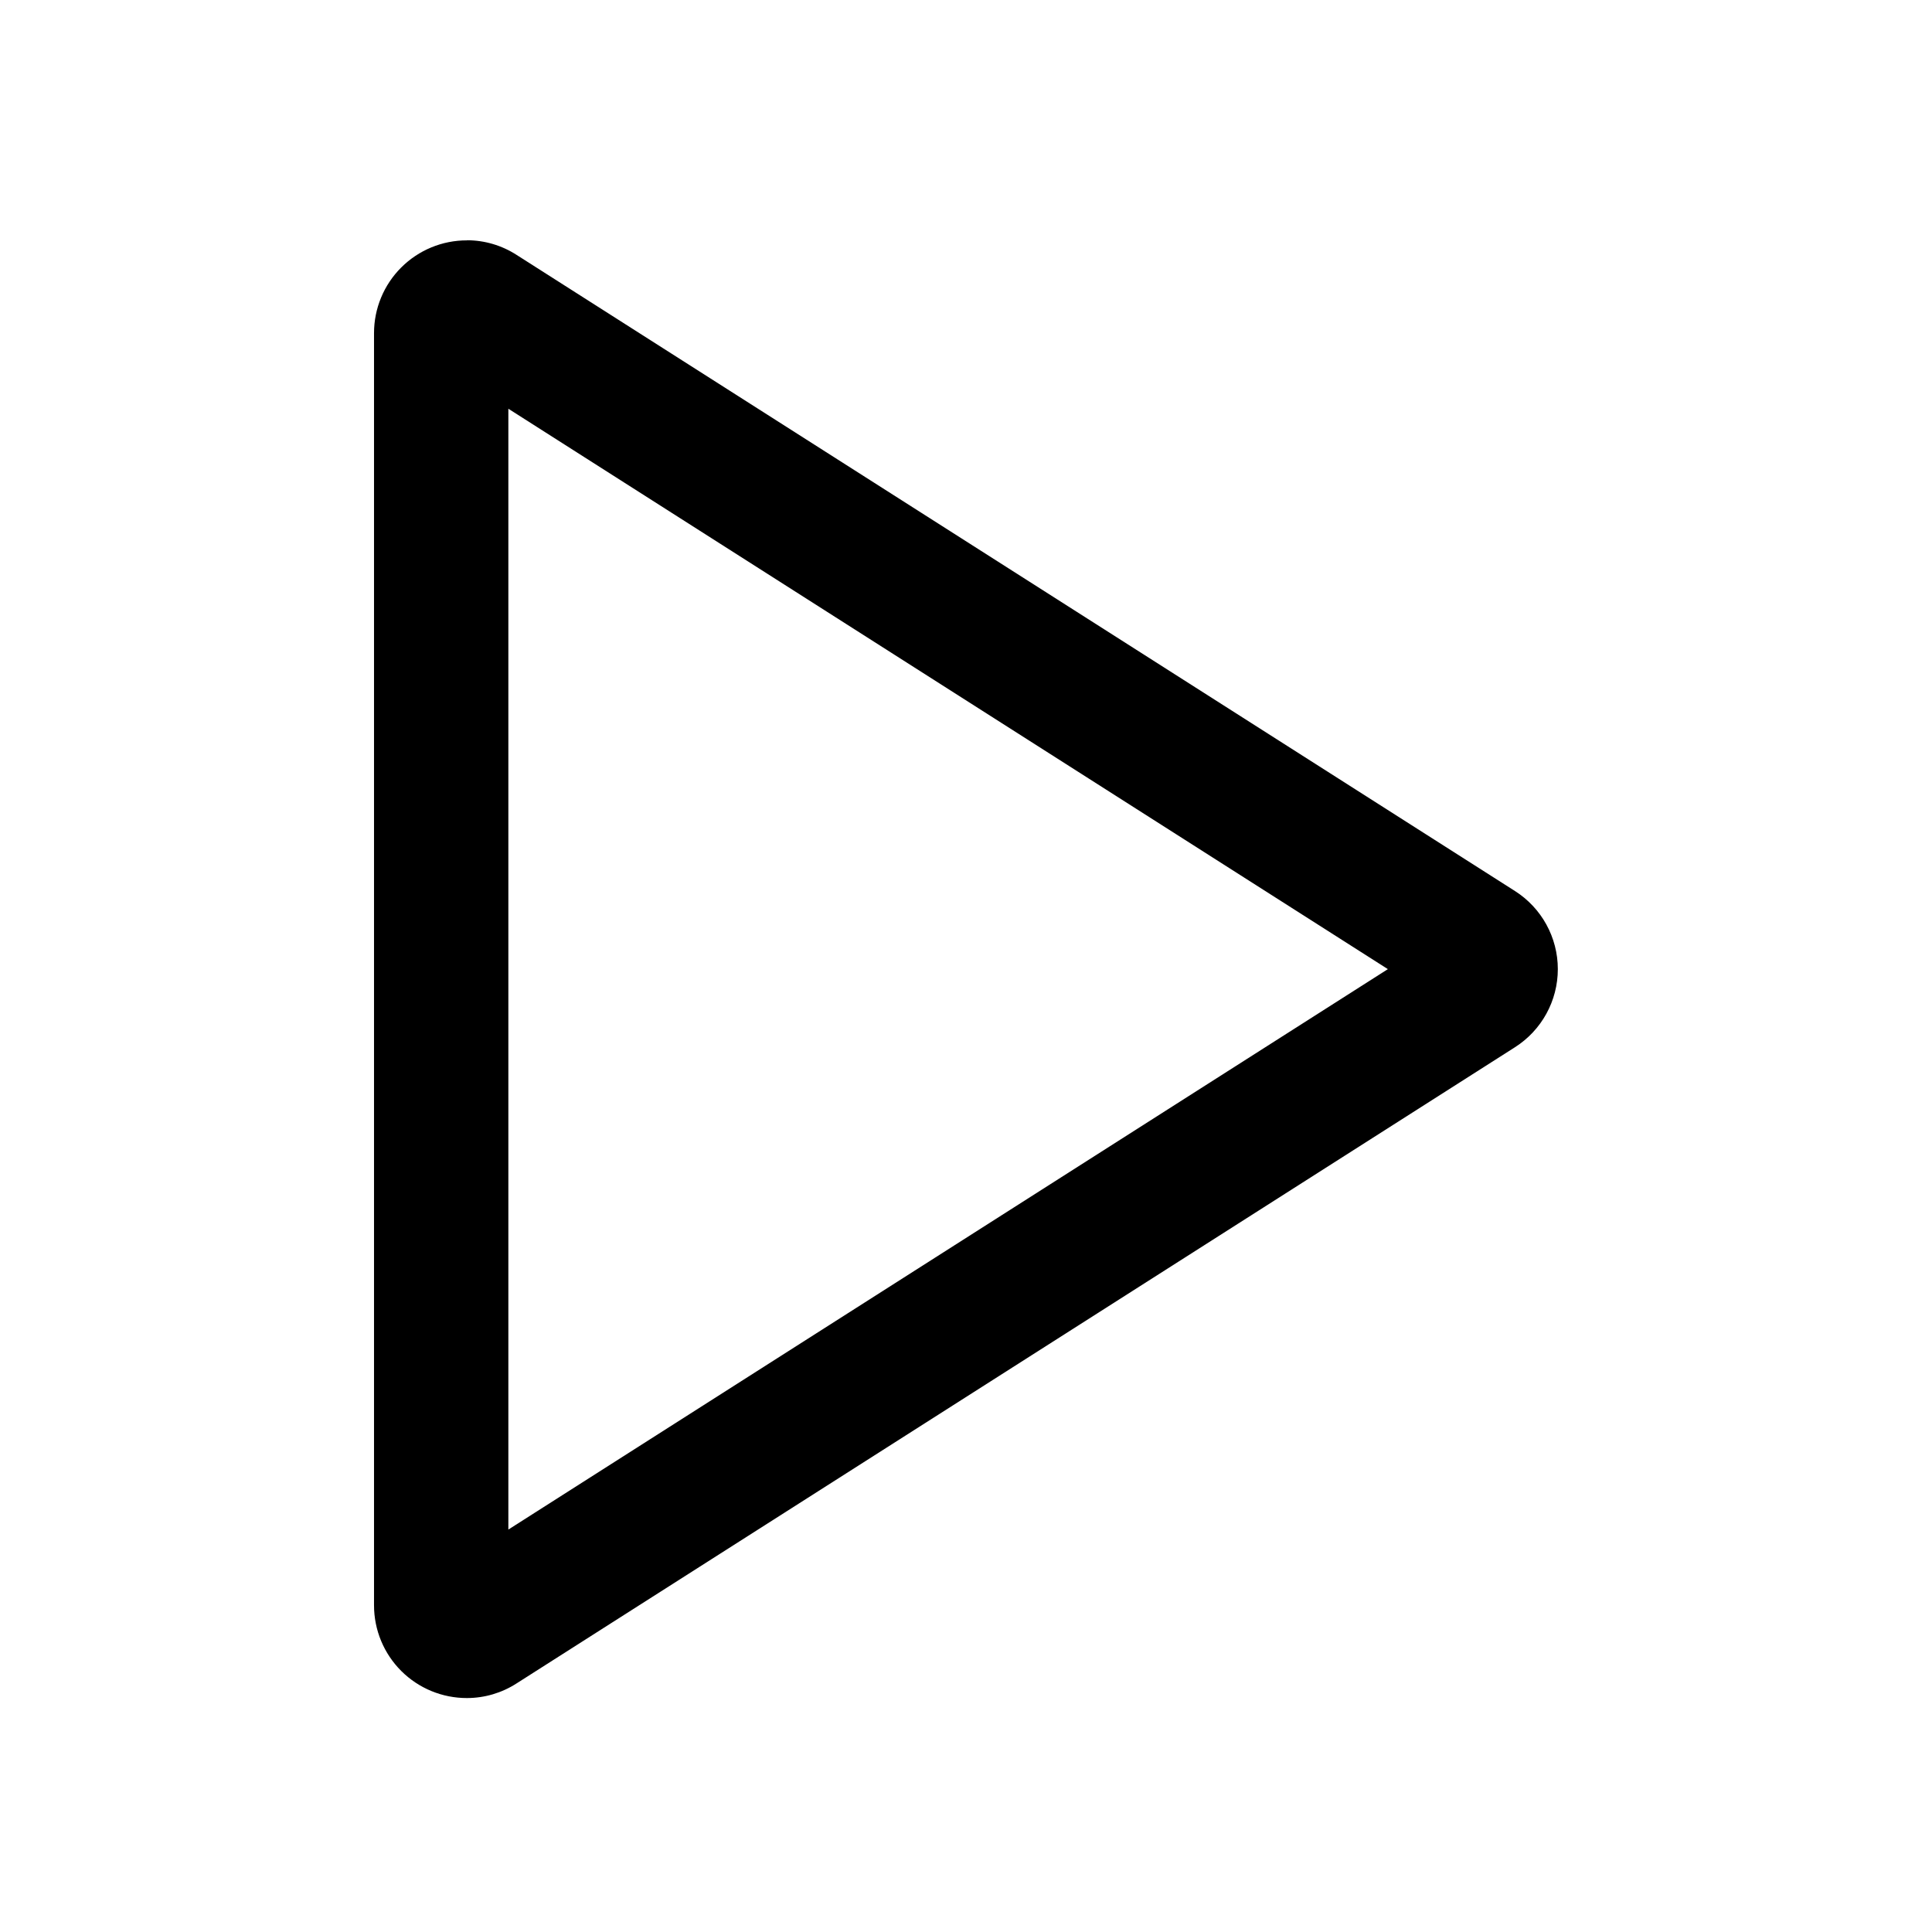
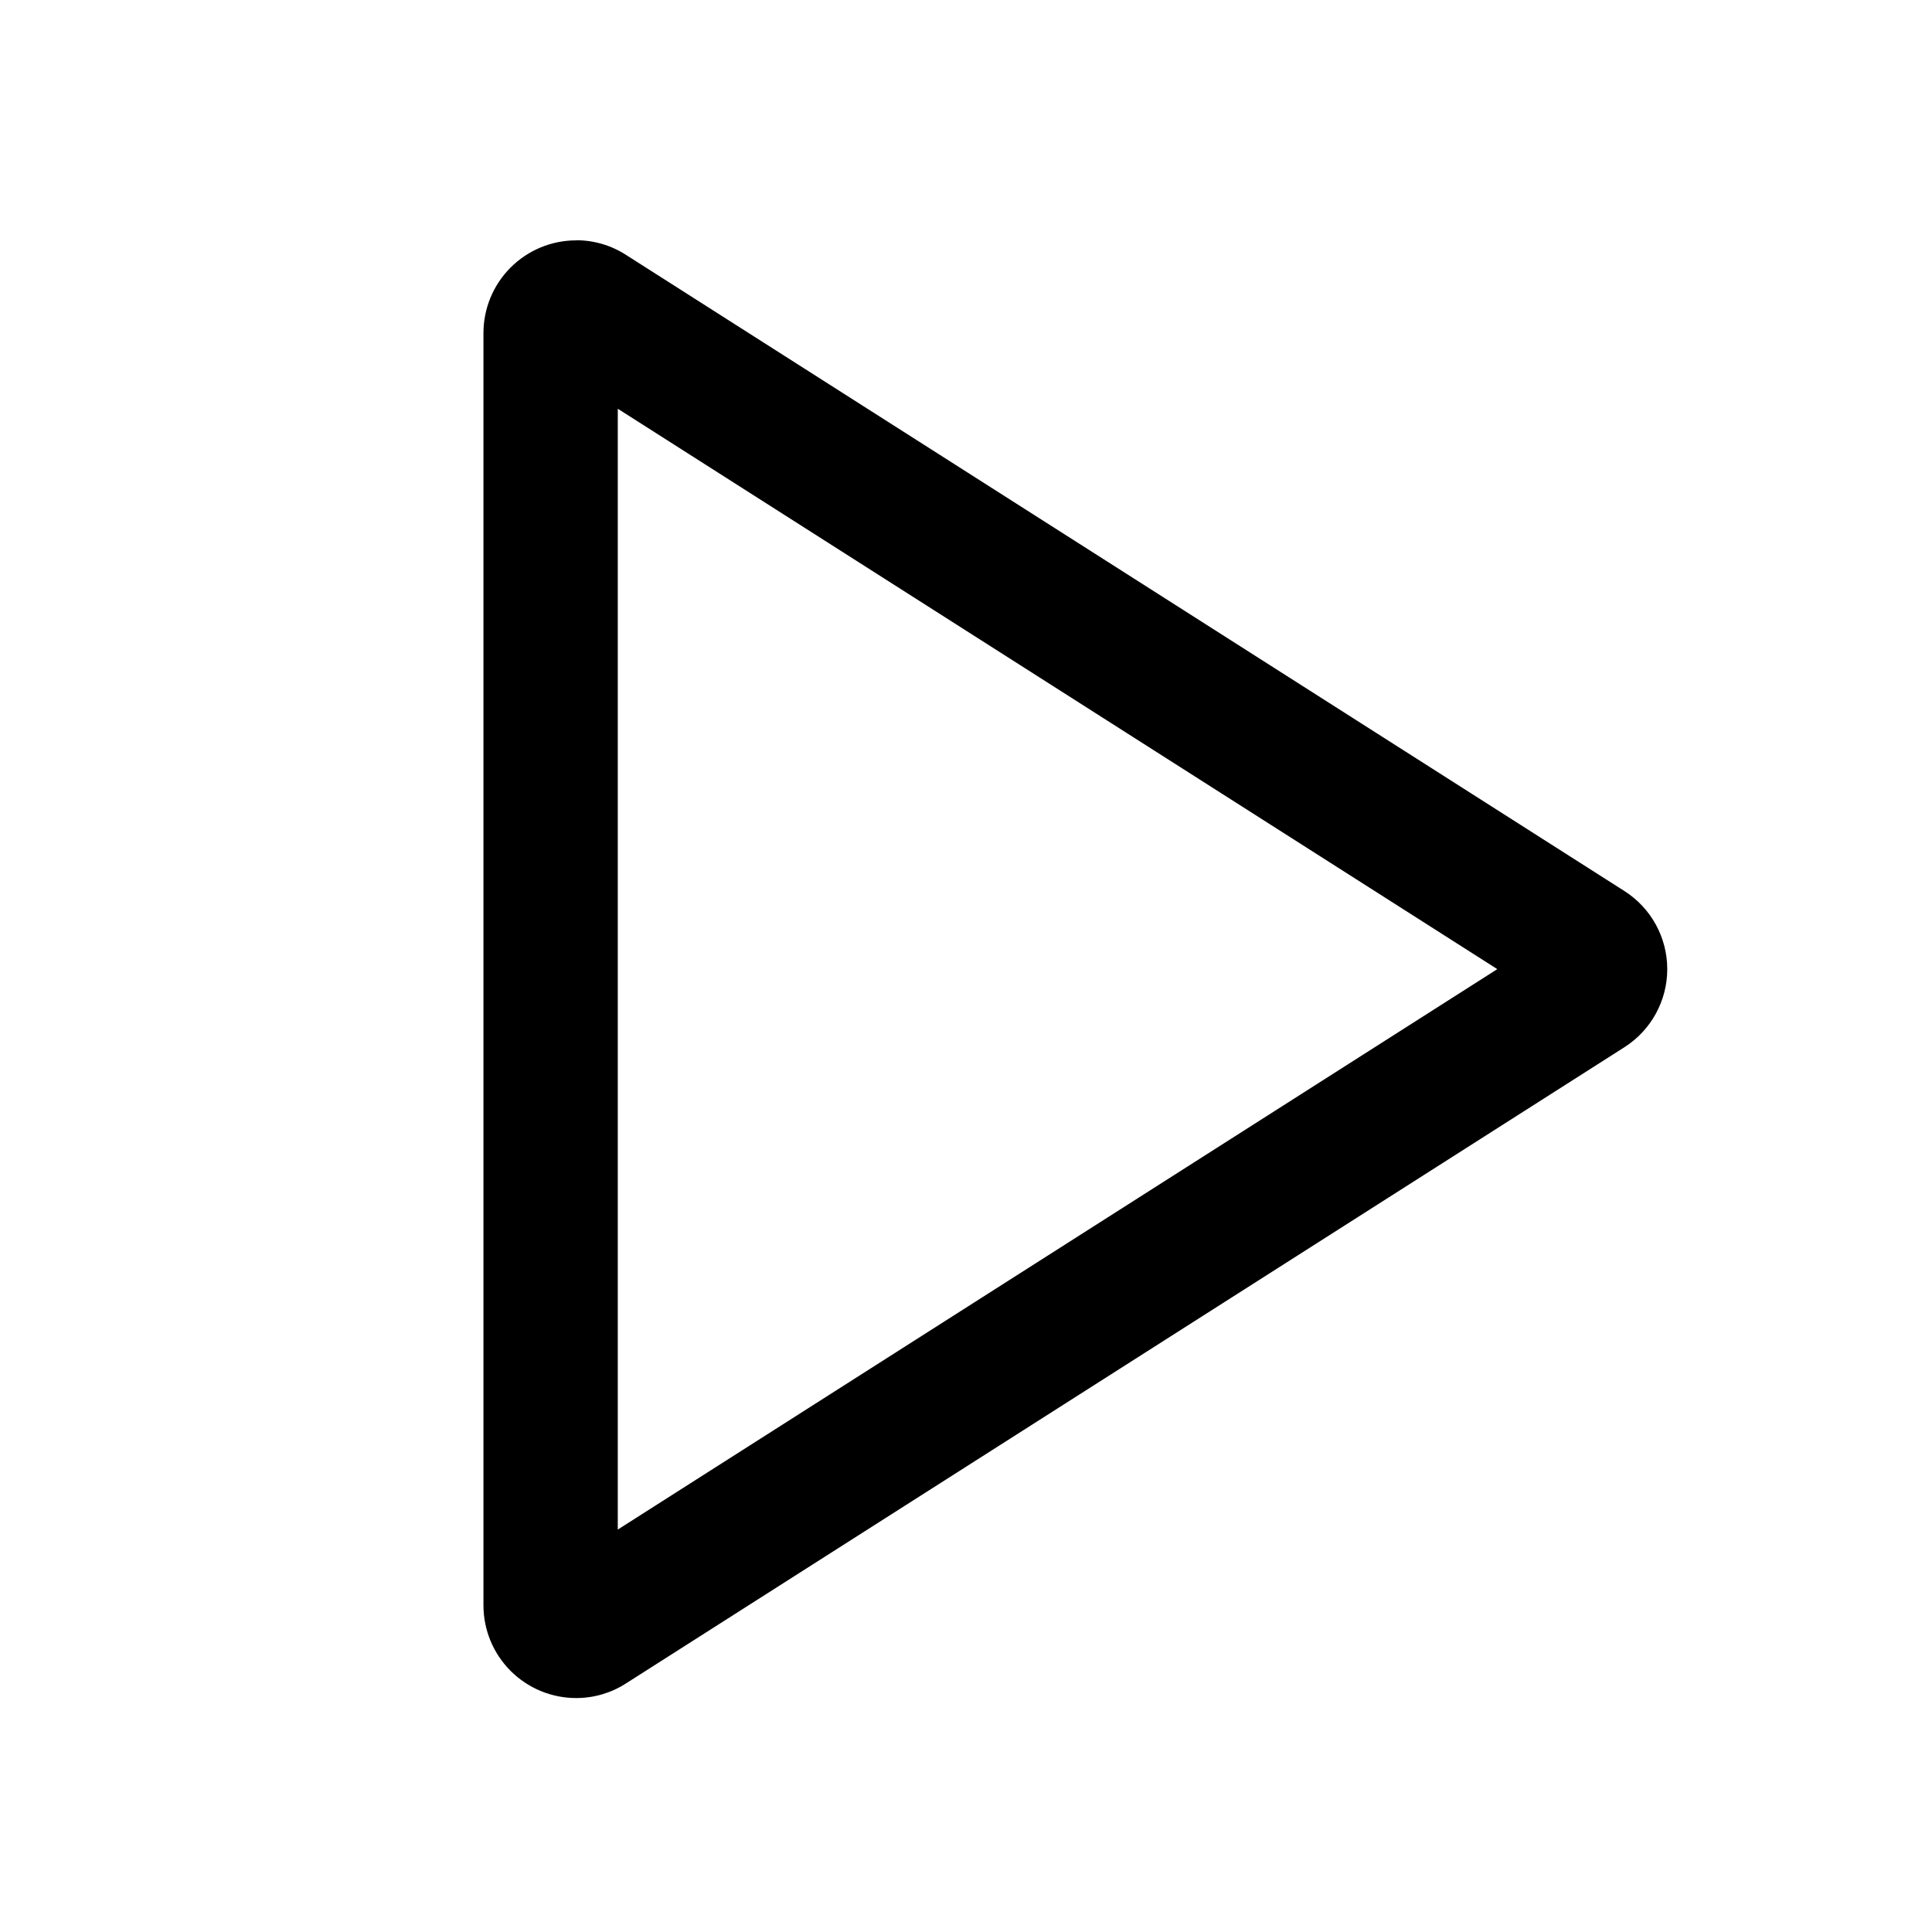
<svg xmlns="http://www.w3.org/2000/svg" id="Layer_1" data-name="Layer 1" viewBox="0 0 512 512">
-   <path d="M134.72,108.32,367.8,256.83,134.72,405.35v-297m-11-44.65a24.57,24.57,0,0,0-24.6,24.58V425.42A24.57,24.57,0,0,0,123.77,450a24.29,24.29,0,0,0,13.13-3.88L401.48,277.53a24.54,24.54,0,0,0,0-41.4L136.9,67.55a24.29,24.29,0,0,0-13.13-3.88Z" />
+   <path d="M163.72,108.32,396.8,256.83,163.72,405.35v-297m-11-44.65a24.57,24.57,0,0,0-24.6,24.58V425.42A24.57,24.57,0,0,0,152.77,450a24.29,24.29,0,0,0,13.13-3.88L430.48,277.53a24.54,24.54,0,0,0,0-41.4L165.9,67.55a24.29,24.29,0,0,0-13.13-3.88Z" />
</svg>
